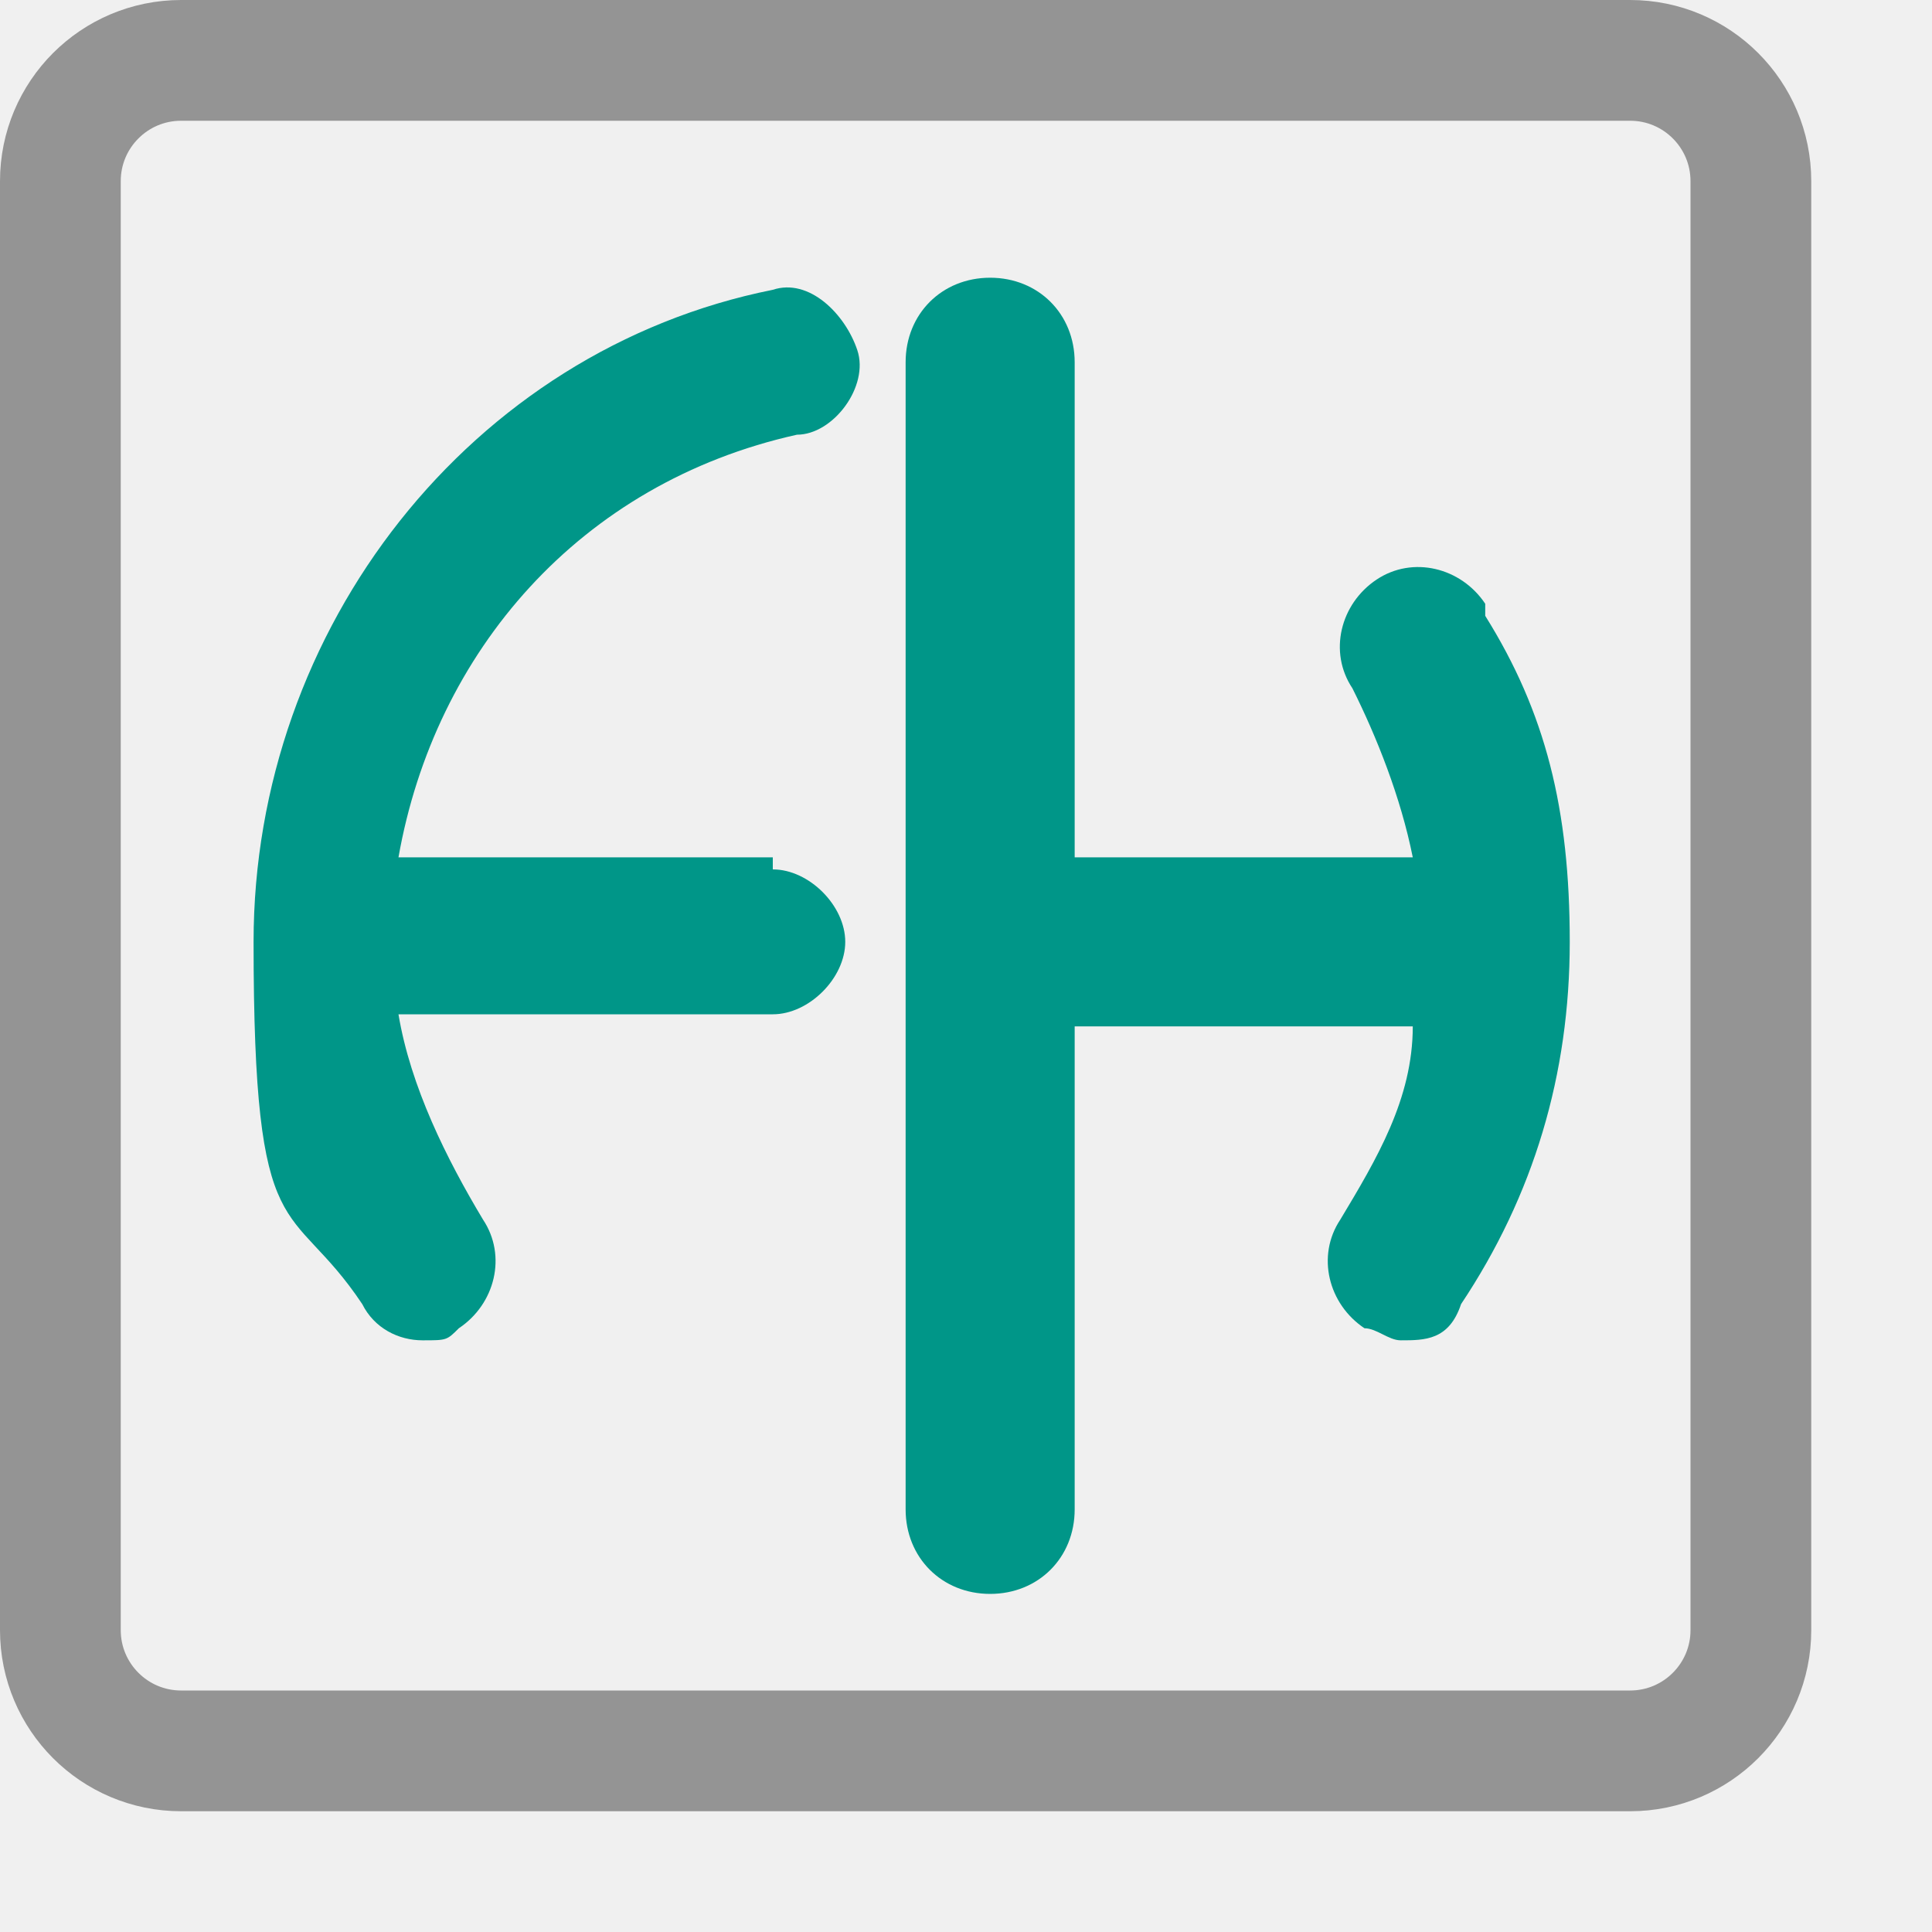
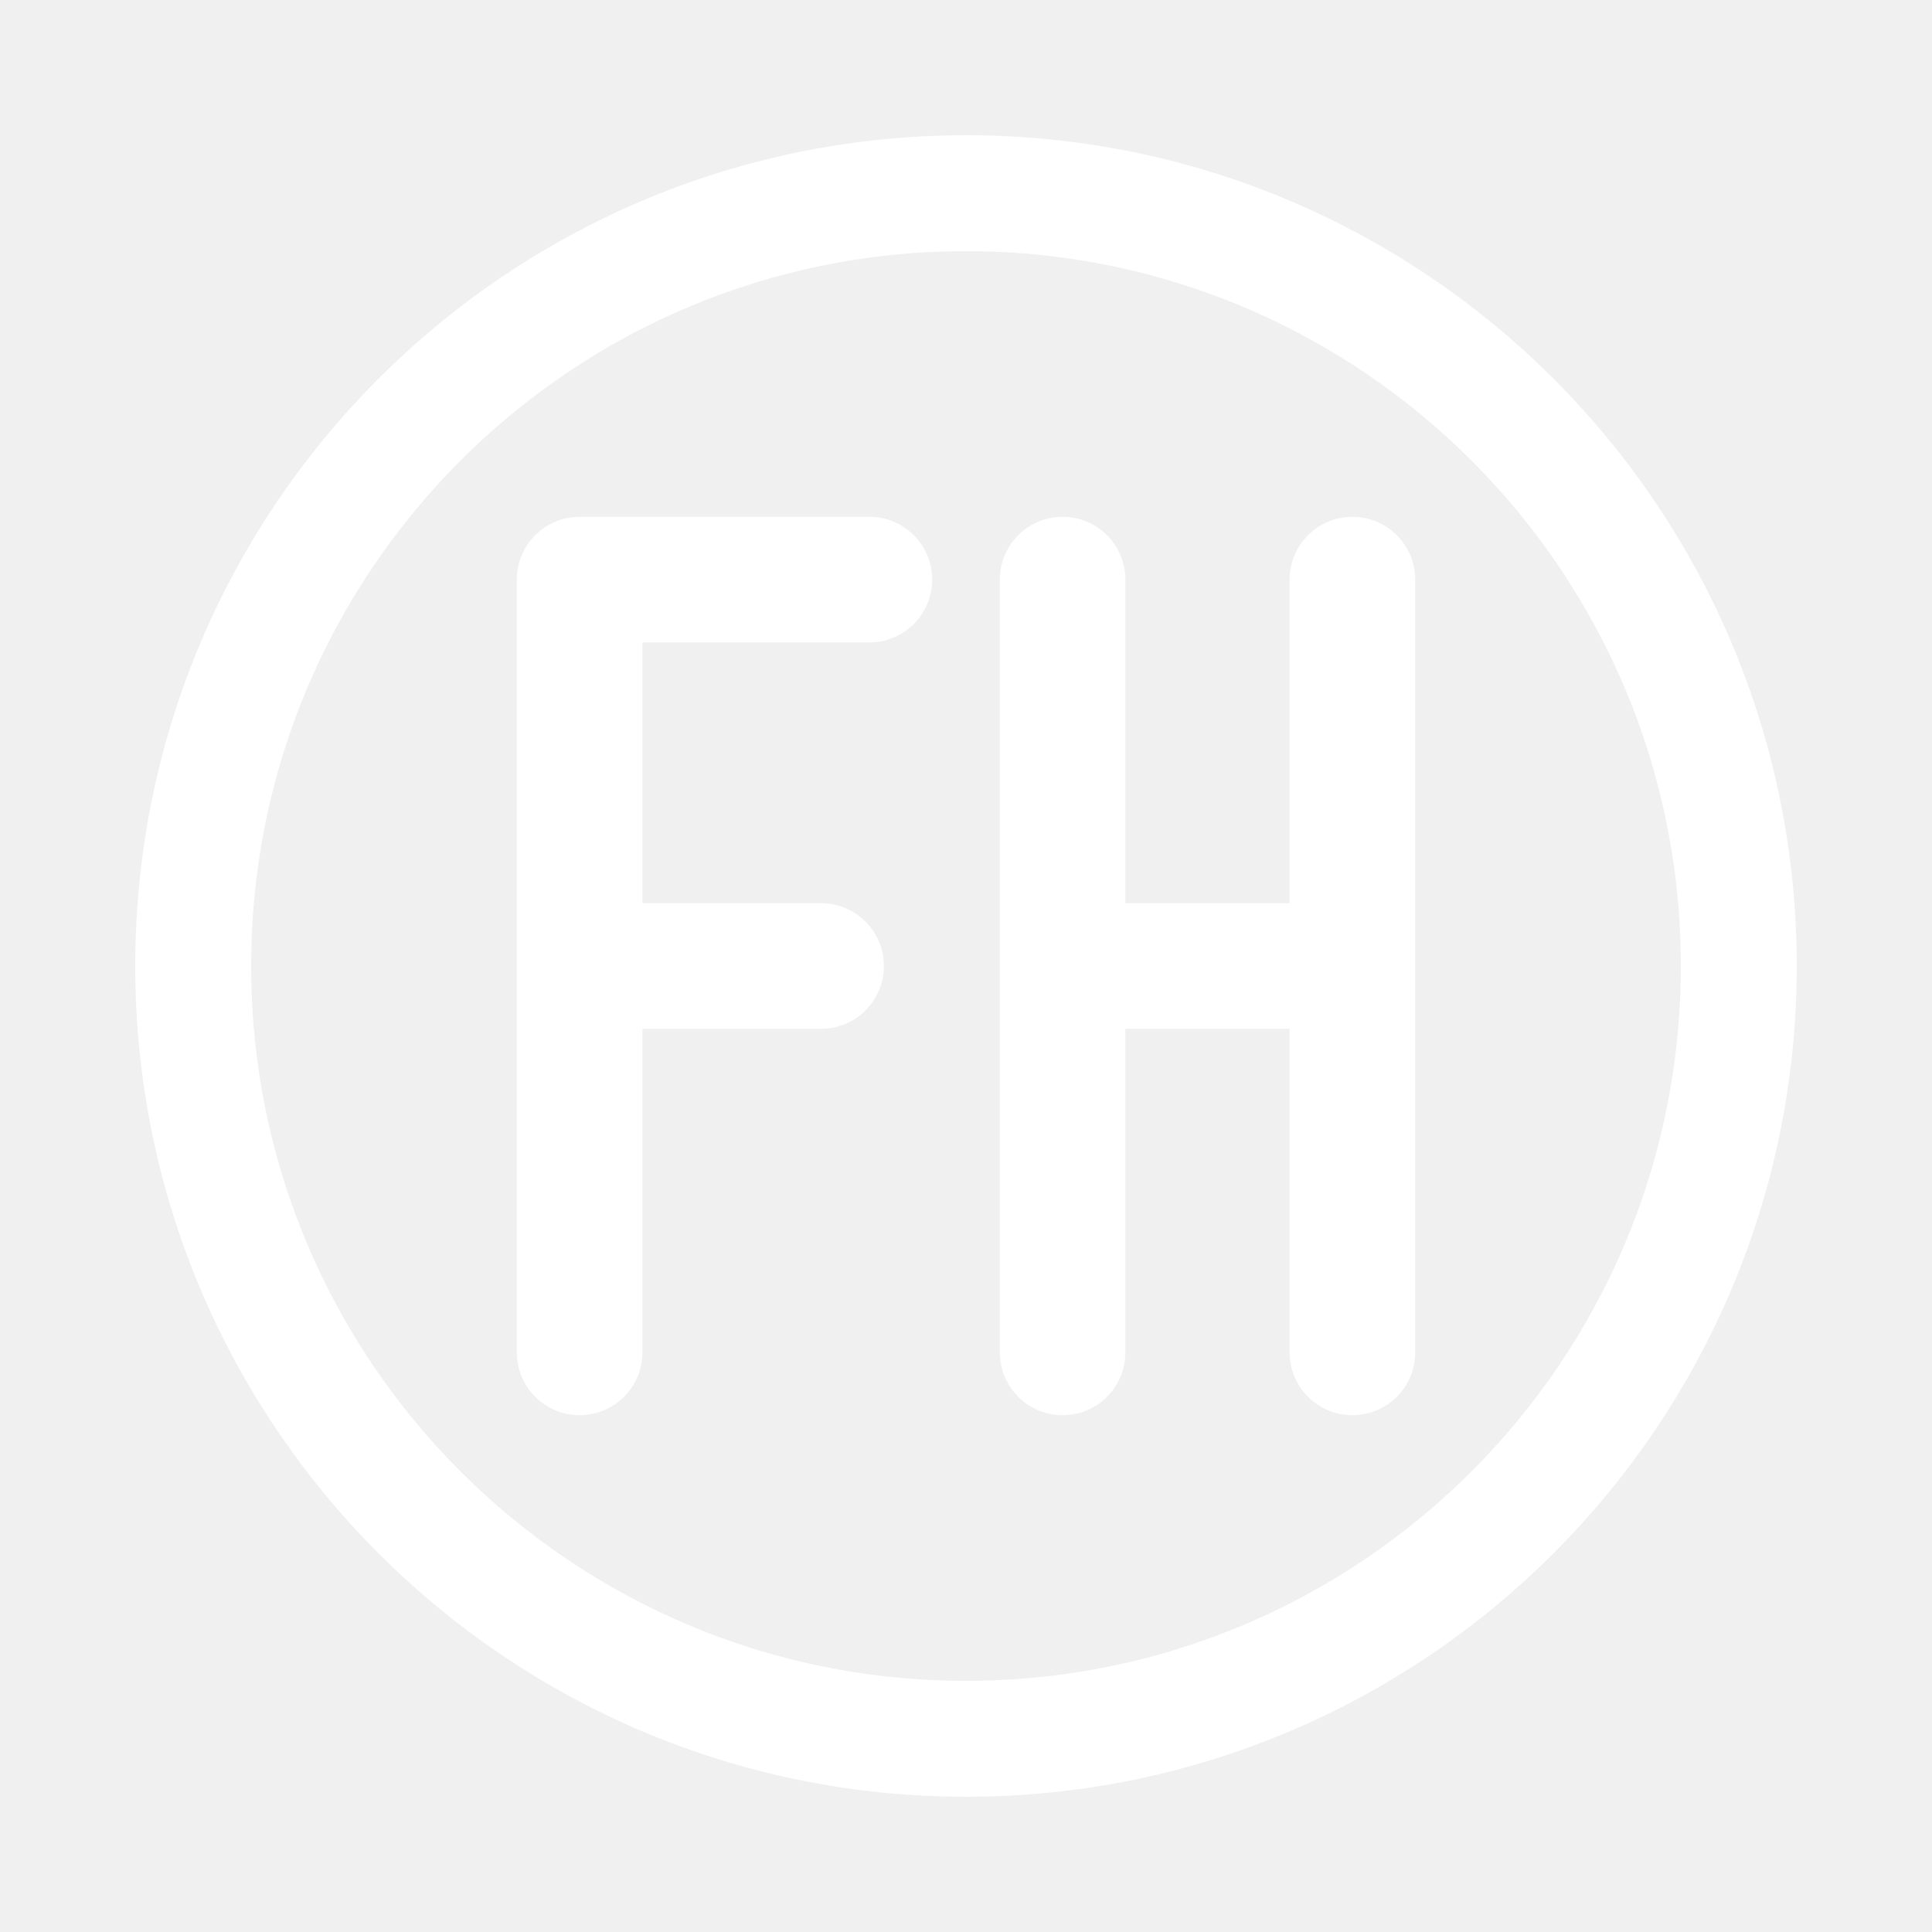
- <svg xmlns="http://www.w3.org/2000/svg" version="1.1" viewBox="0 0 16 16">
-   <defs>
-     <style>
-       .cls-1 {
-         fill: #009688;
-       }
- 
-       .cls-2 {
-         fill: none;
-         stroke: #949494;
-         stroke-linecap: round;
-         stroke-linejoin: round;
-       }
-     </style>
-   </defs>
-   <g>
-     <g id="_Слой_1" data-name="Слой_1">
-       <rect class="cls-2" x=".5" y=".5" width="14" height="14" rx="1" ry="1" />
-       <path class="cls-1" d="M6.4,7.1h-3.1c.3-1.7,1.5-3.1,3.3-3.5.3,0,.6-.4.5-.7s-.4-.6-.7-.5c-2.5.5-4.3,2.8-4.3,5.4s.3,2.1.9,3c.1.2.3.3.5.3s.2,0,.3-.1c.3-.2.4-.6.2-.9-.3-.5-.6-1.1-.7-1.7h3.1c.3,0,.6-.3.6-.6s-.3-.6-.6-.6h0Z" />
-       <path class="cls-1" d="M12.3,5c-.2-.3-.6-.4-.9-.2-.3.2-.4.6-.2.9.2.4.4.9.5,1.4h-2.8V3c0-.4-.3-.7-.7-.7h0c-.4,0-.7.3-.7.7v9.5c0,.4.3.7.7.7h0c.4,0,.7-.3.7-.7v-4s2.8,0,2.8,0c0,.6-.3,1.1-.6,1.6-.2.3-.1.7.2.9.1,0,.2.1.3.1.2,0,.4,0,.5-.3.6-.9.9-1.9.9-3s-.2-1.9-.7-2.7h0Z" />
-     </g>
-   </g>
+ <svg xmlns="http://www.w3.org/2000/svg" width="20" height="20" viewBox="0 0 20 20">
+   <circle cx="10" cy="10" r="8" style="fill:none;stroke:#fff;stroke-width:1.2;stroke-miterlimit:10" />
+   <path d="M6,6L6,14M6,6L9,6M6,10L8.5,10" style="fill:none;stroke:#fff;stroke-width:1.3;stroke-linecap:round;stroke-miterlimit:10" />
+   <path d="M11,6L11,14M14,6L14,14M11,10L14,10" style="fill:none;stroke:#fff;stroke-width:1.3;stroke-linecap:round;stroke-miterlimit:10" />
</svg>
